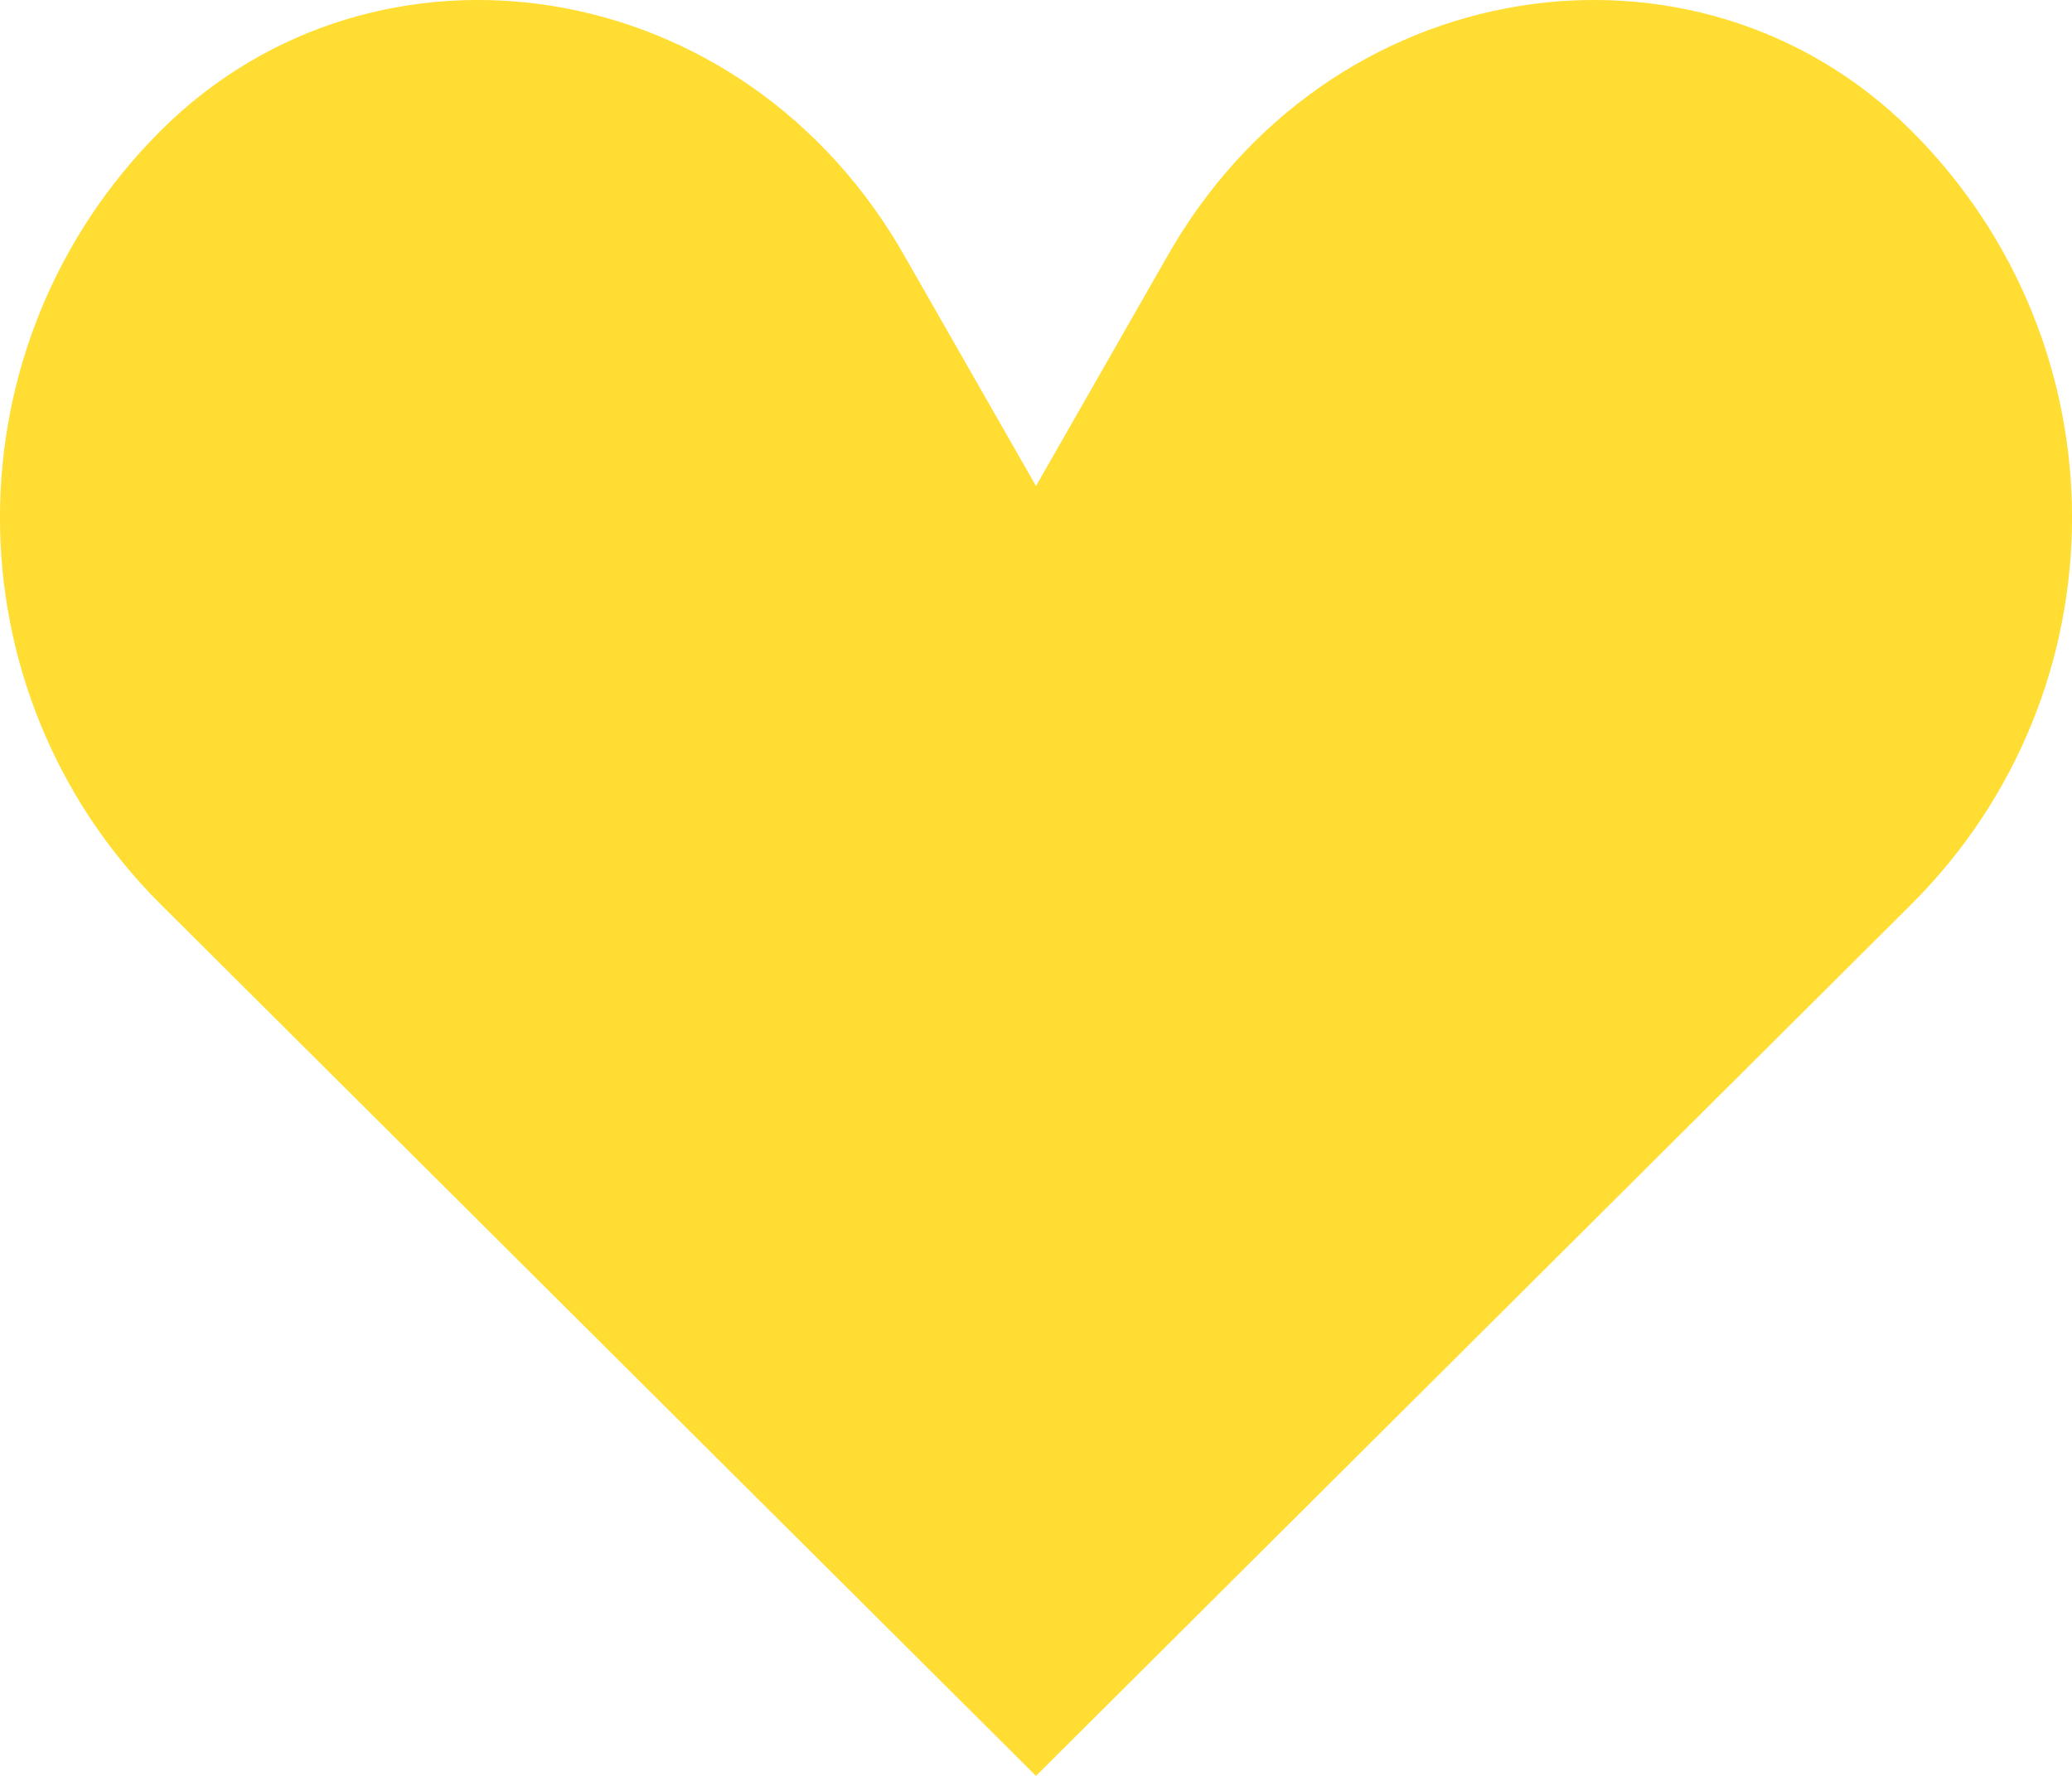
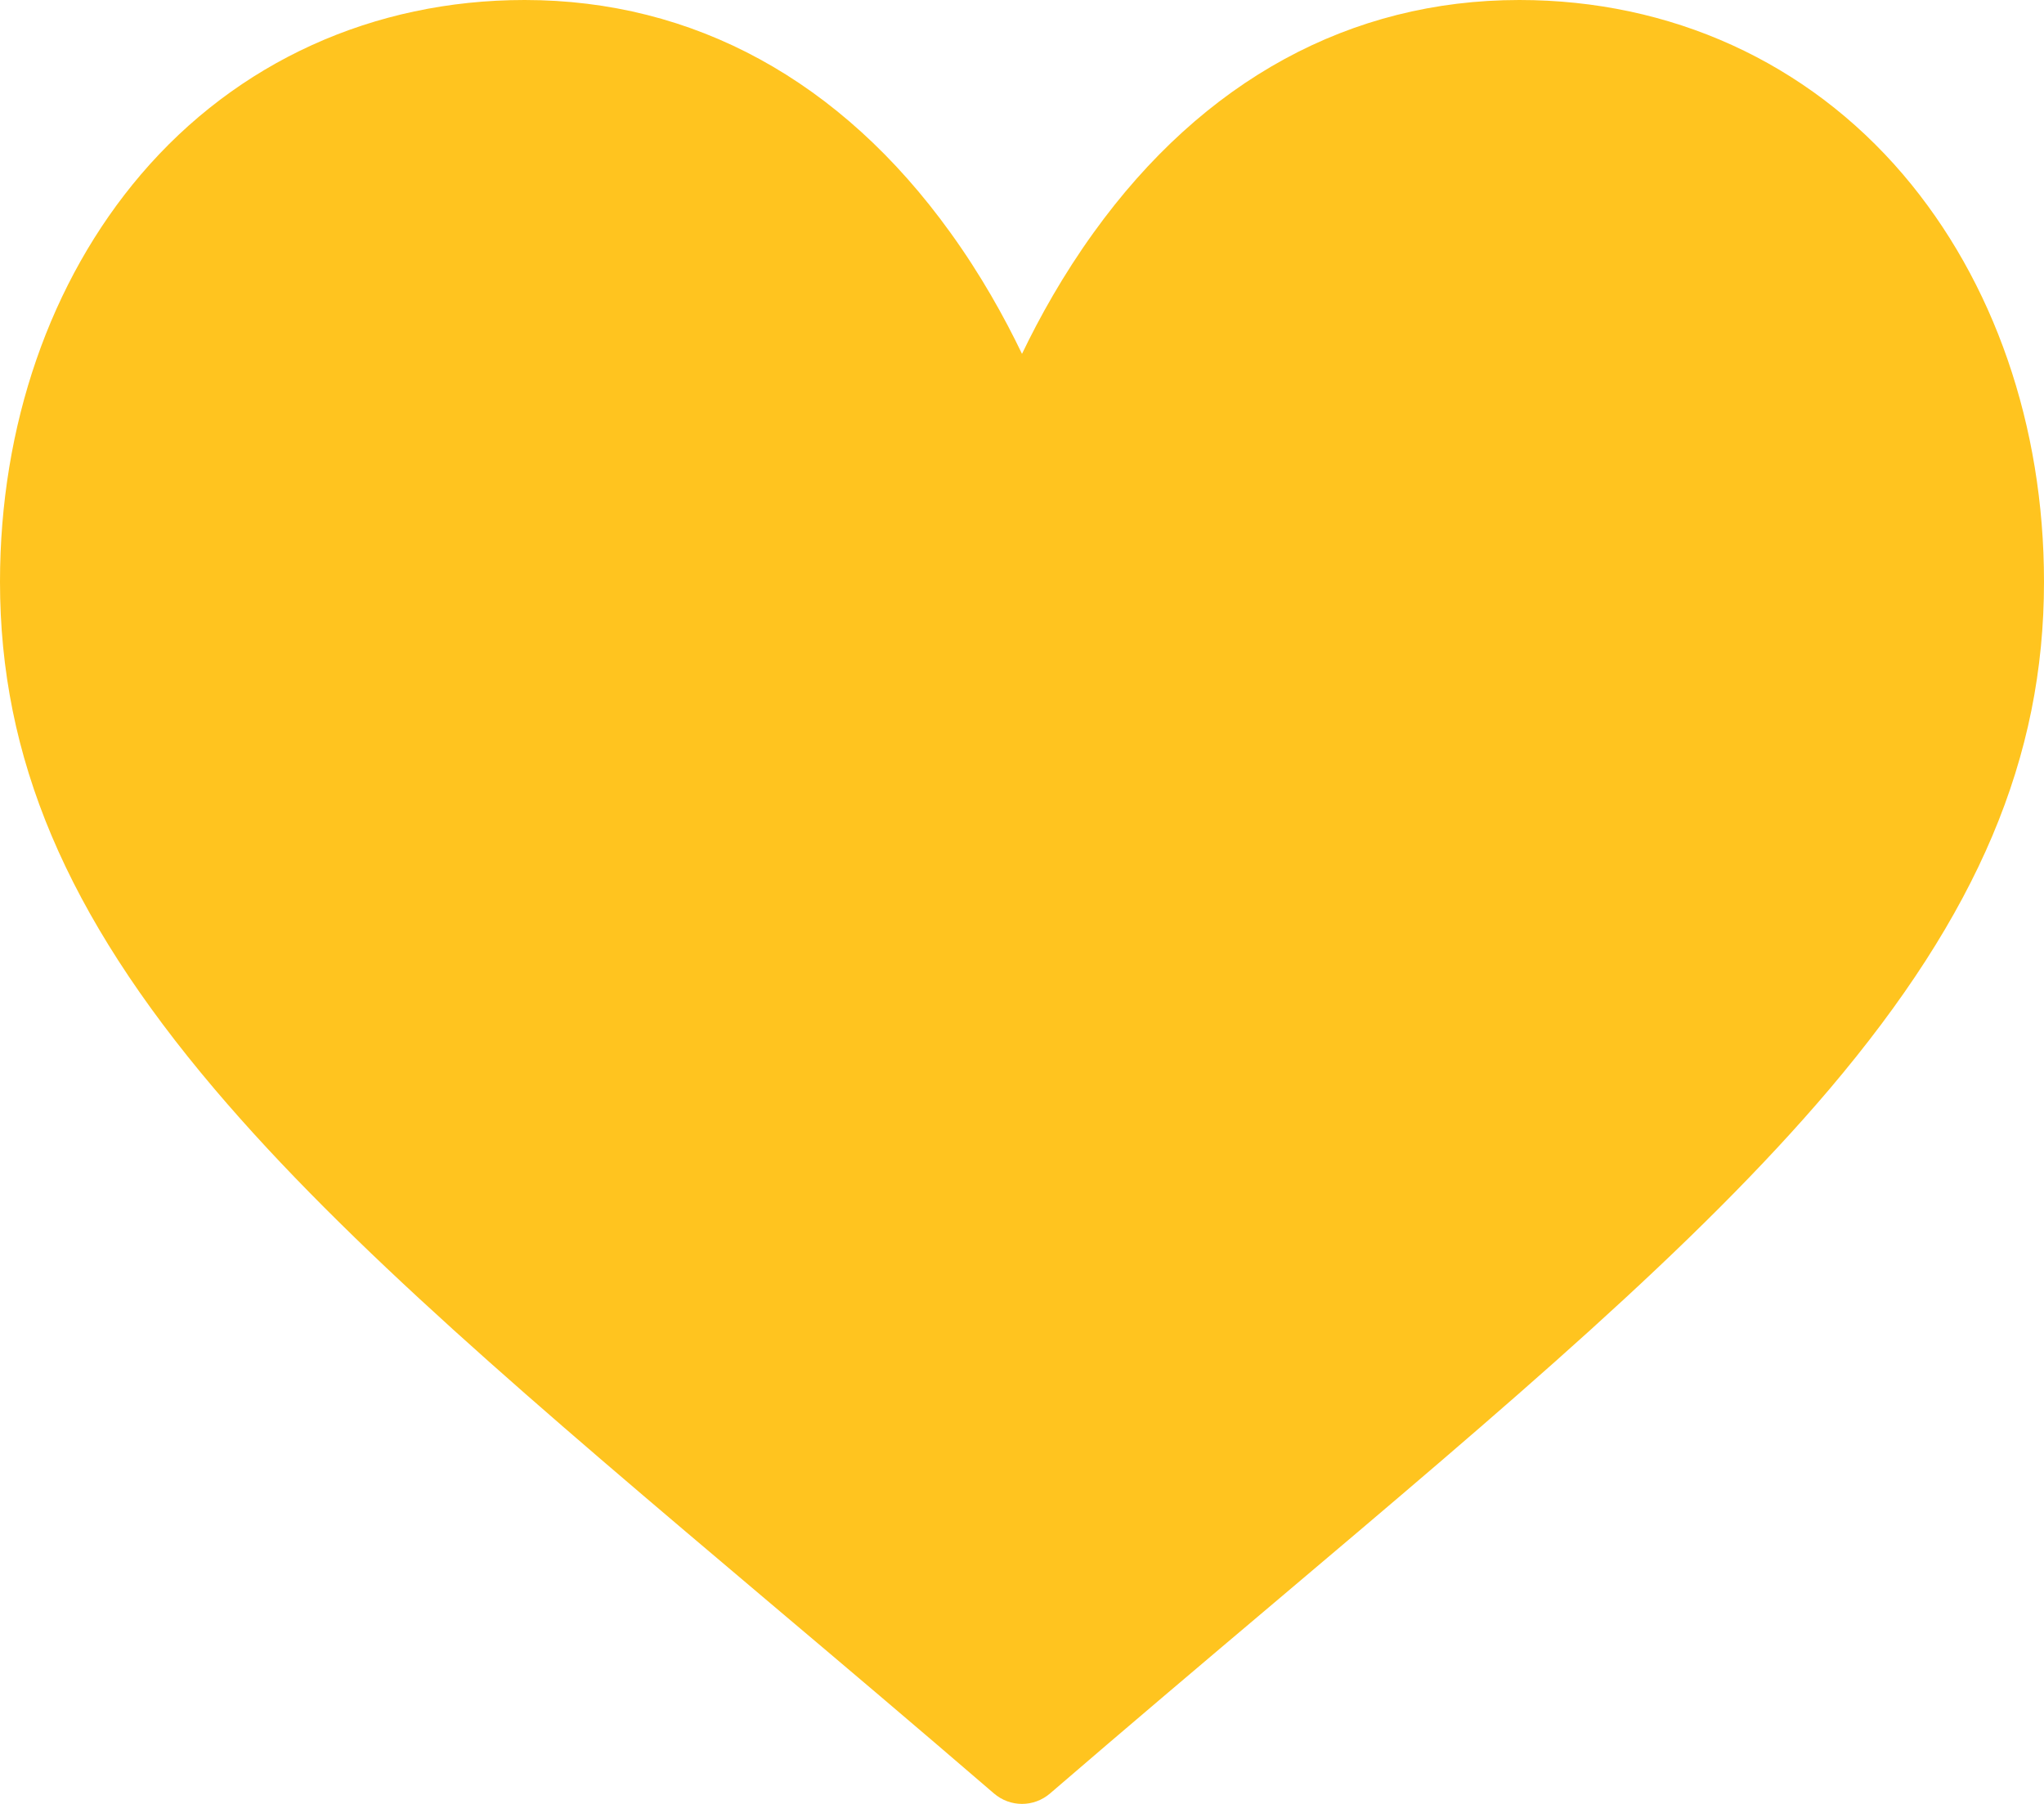
- <svg xmlns="http://www.w3.org/2000/svg" width="14" height="12" viewBox="0 0 14 12" fill="none">
-   <path d="M12.912 0.881C11.461 -0.564 8.968 -0.203 7.875 1.753L7 3.284L6.125 1.753C5.032 -0.203 2.539 -0.564 1.088 0.881C-0.363 2.326 -0.363 4.669 1.088 6.113C1.564 6.587 6.2 11.204 7 12C7.522 11.48 12.177 6.845 12.912 6.113C14.363 4.668 14.363 2.326 12.912 0.881Z" fill="#FFDD33" />
+ <svg xmlns="http://www.w3.org/2000/svg" width="34" height="30" viewBox="0 0 34 30" fill="none">
+   <path d="M17 30C16.834 30 16.668 29.942 16.532 29.825C15.23 28.704 14 27.664 12.809 26.659C8.884 23.342 5.784 20.722 3.569 18.112C1.101 15.203 0 12.601 0 9.676C0 7.08 0.833 4.674 2.344 2.902C3.941 1.031 6.208 0 8.727 0C11.538 0 13.986 1.337 15.807 3.866C16.317 4.572 16.708 5.277 17 5.885C17.292 5.277 17.684 4.572 18.193 3.866C20.014 1.337 22.462 0 25.273 0C27.792 0 30.059 1.031 31.656 2.902C33.167 4.674 34 7.08 34 9.676C34 12.602 32.899 15.203 30.431 18.113C28.216 20.722 25.116 23.342 21.19 26.659C20 27.664 18.77 28.704 17.468 29.825C17.332 29.942 17.166 30 17 30Z" fill="#FFC41F" />
</svg>
